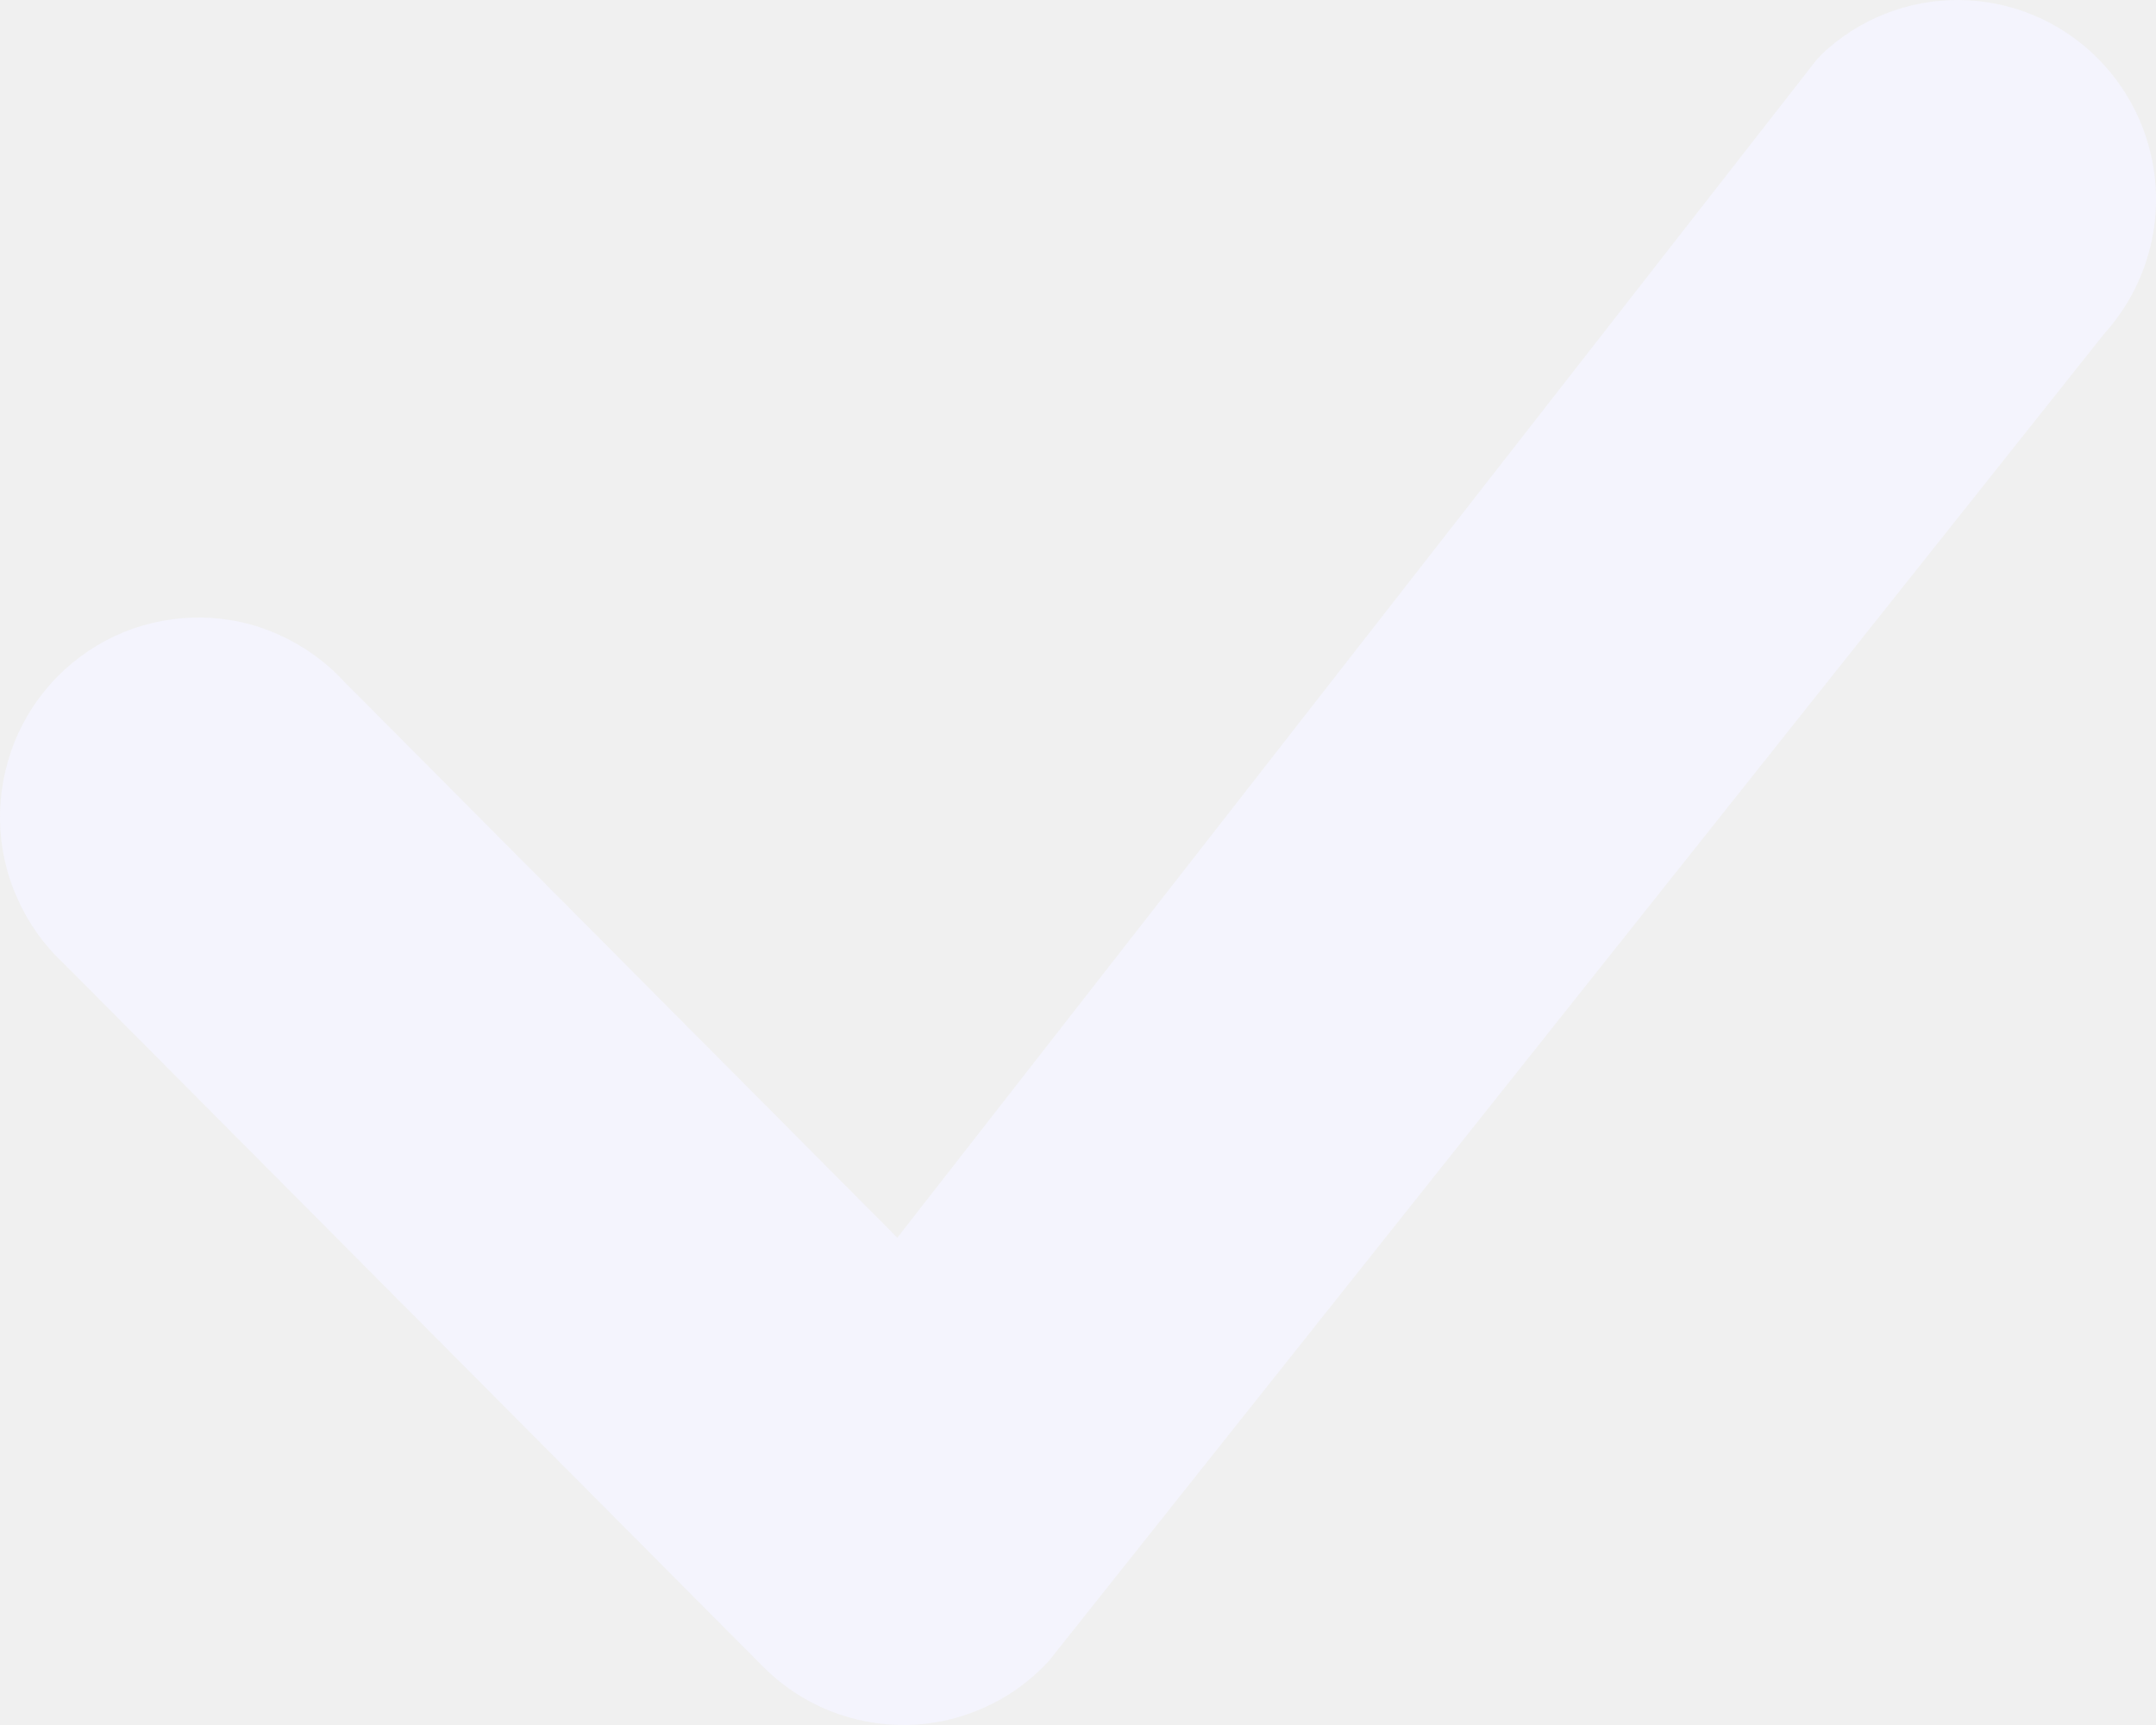
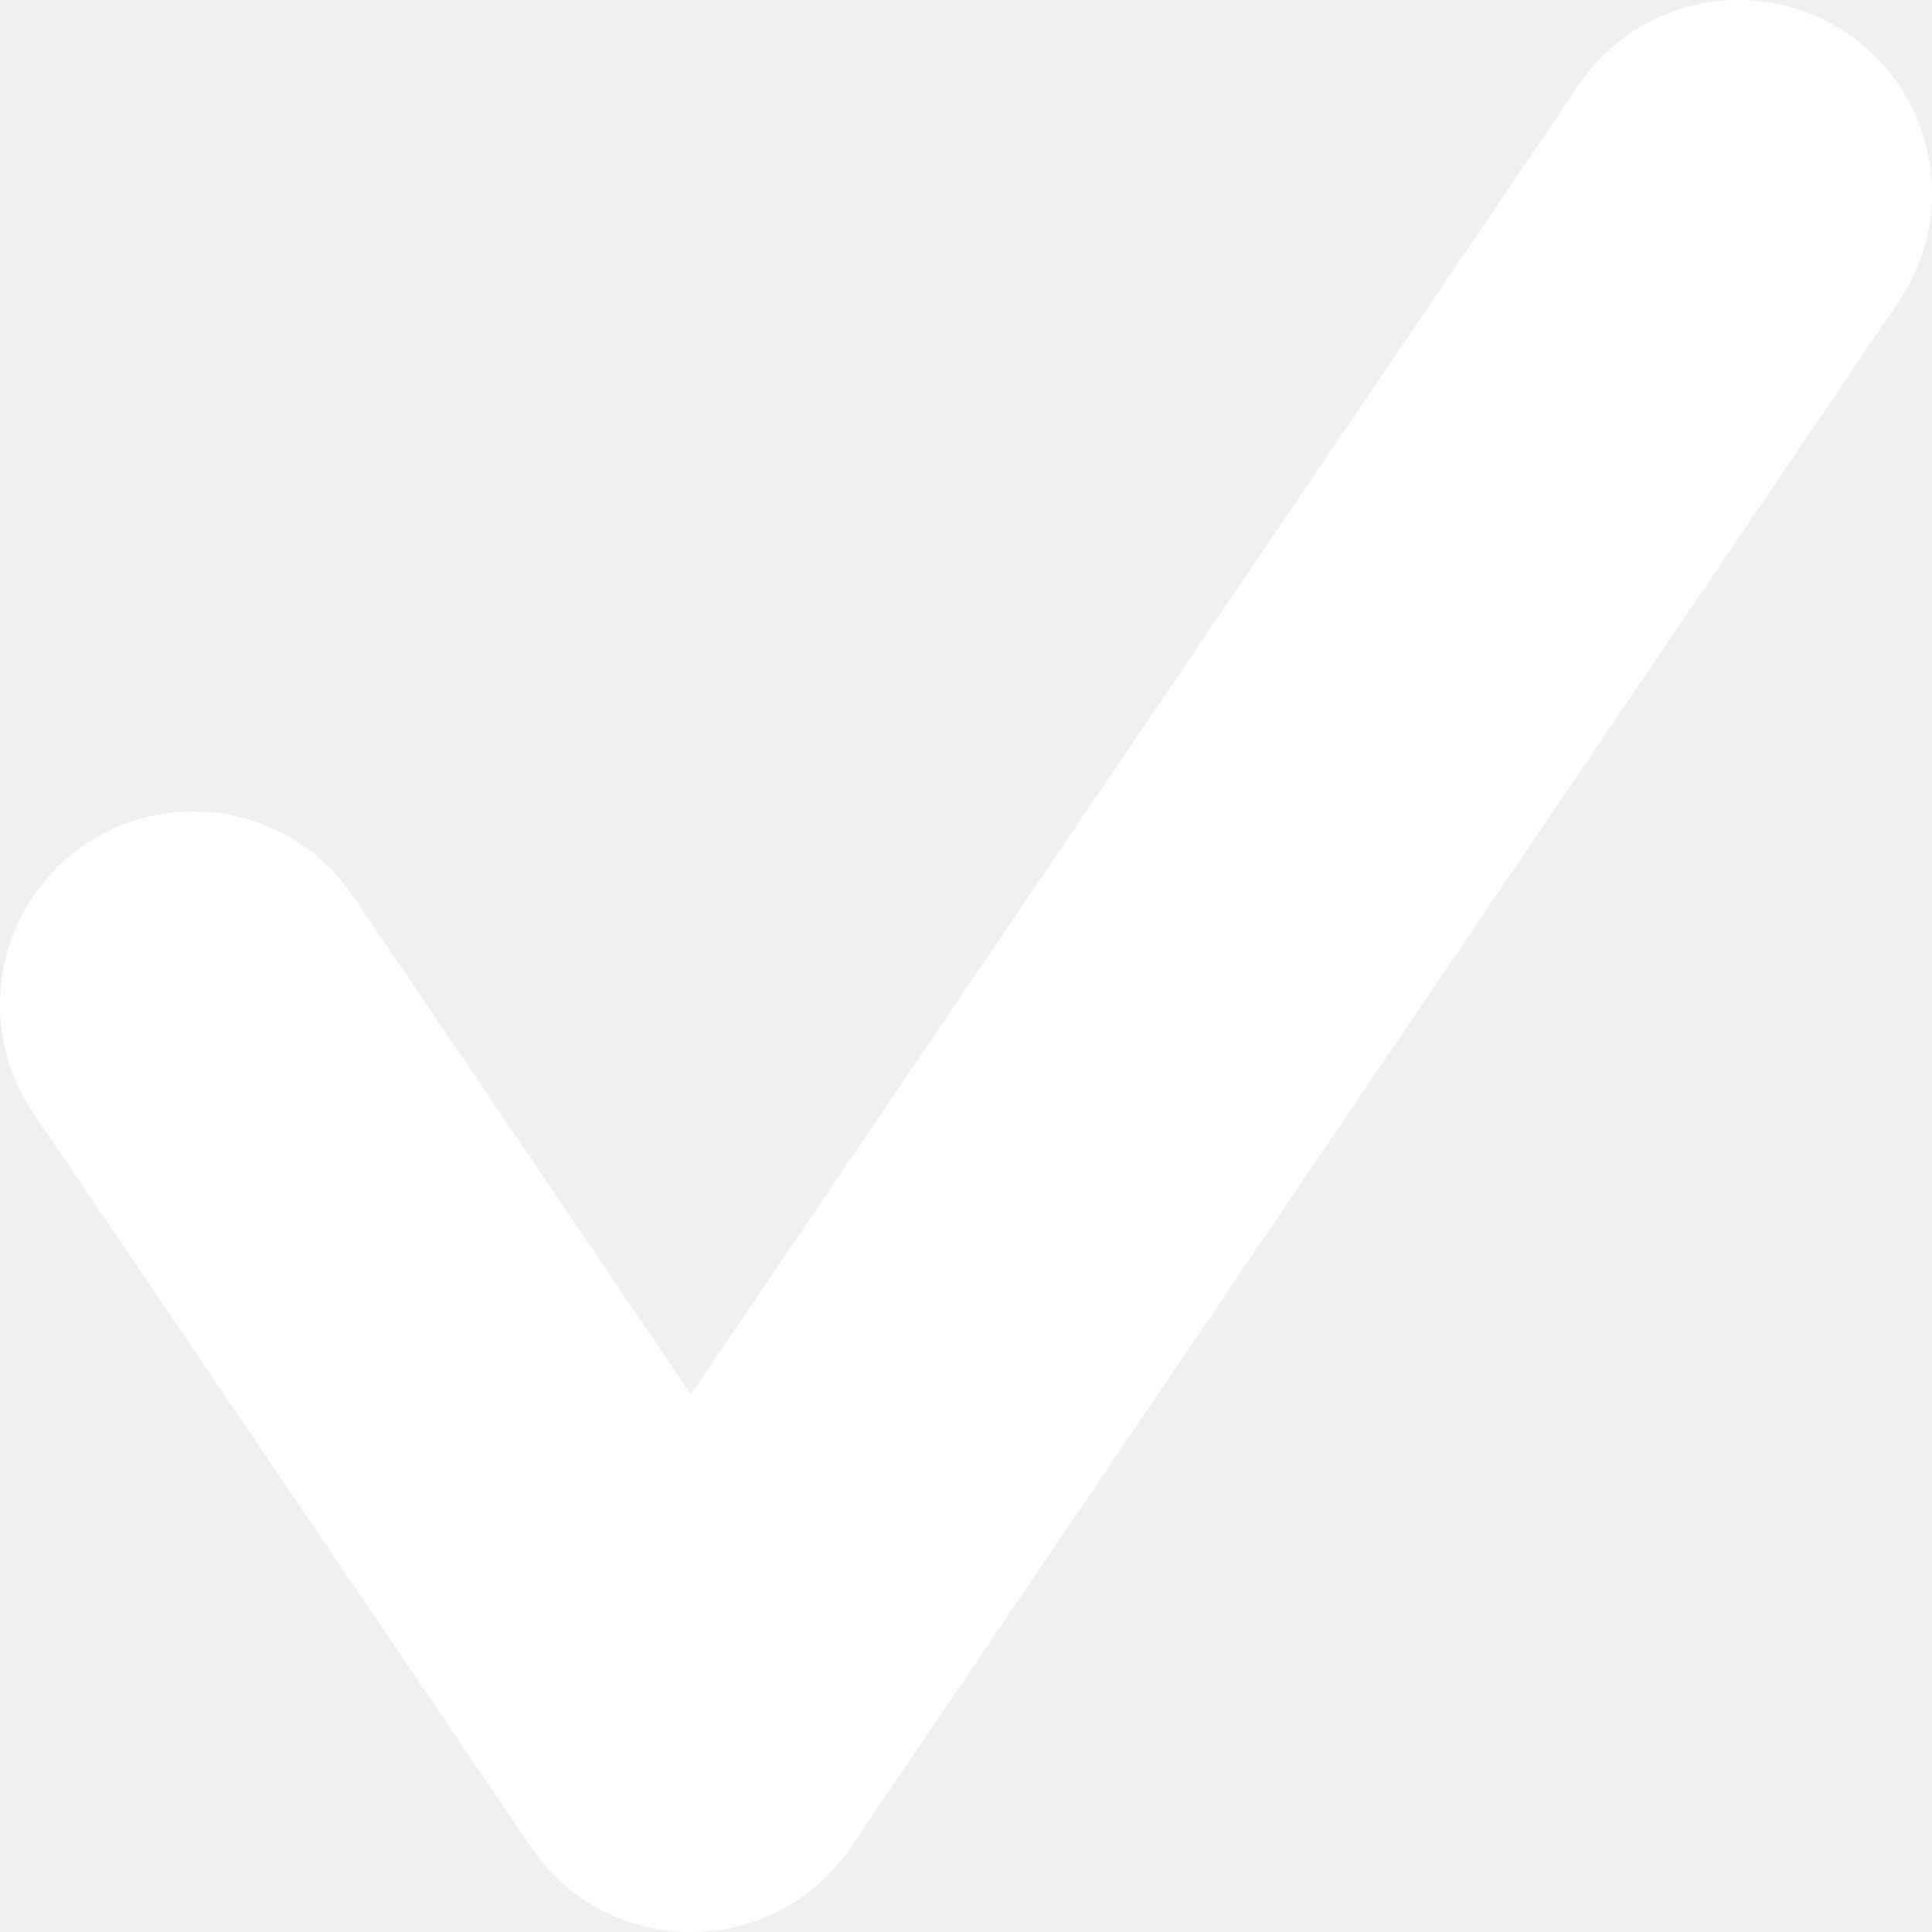
- <svg xmlns="http://www.w3.org/2000/svg" width="10" height="8" viewBox="0 0 10 8" fill="none">
-   <path d="M8.446 0.255C8.618 0.09 8.848 -0.002 9.087 2.65108e-05C9.326 0.002 9.554 0.097 9.724 0.265C9.895 0.433 9.993 0.661 10 0.901C10.006 1.14 9.919 1.373 9.758 1.55L4.864 7.704C4.779 7.796 4.678 7.869 4.565 7.919C4.452 7.97 4.33 7.998 4.206 8C4.083 8.002 3.96 7.979 3.845 7.933C3.73 7.886 3.626 7.817 3.539 7.729L0.293 4.466C0.202 4.381 0.13 4.279 0.08 4.165C0.029 4.052 0.002 3.929 0 3.805C-0.002 3.681 0.021 3.558 0.067 3.442C0.113 3.327 0.182 3.223 0.269 3.135C0.357 3.047 0.461 2.978 0.575 2.931C0.69 2.885 0.813 2.862 0.936 2.864C1.06 2.866 1.182 2.893 1.294 2.944C1.407 2.995 1.509 3.067 1.593 3.158L4.162 5.74L8.422 0.282C8.43 0.273 8.438 0.264 8.447 0.255H8.446Z" fill="#F4F4FD" />
+ <svg xmlns="http://www.w3.org/2000/svg" width="8" height="8" viewBox="0 0 8 8" fill="none">
+   <path d="M6.538 0.351C6.786 -0.015 7.283 -0.11 7.649 0.138C8.015 0.386 8.11 0.883 7.862 1.249L3.523 7.649C3.206 8.117 2.516 8.117 2.199 7.649L0.138 4.609C-0.11 4.243 -0.015 3.746 0.351 3.498C0.717 3.25 1.214 3.345 1.462 3.711L2.861 5.774L6.538 0.351Z" fill="white" />
</svg>
